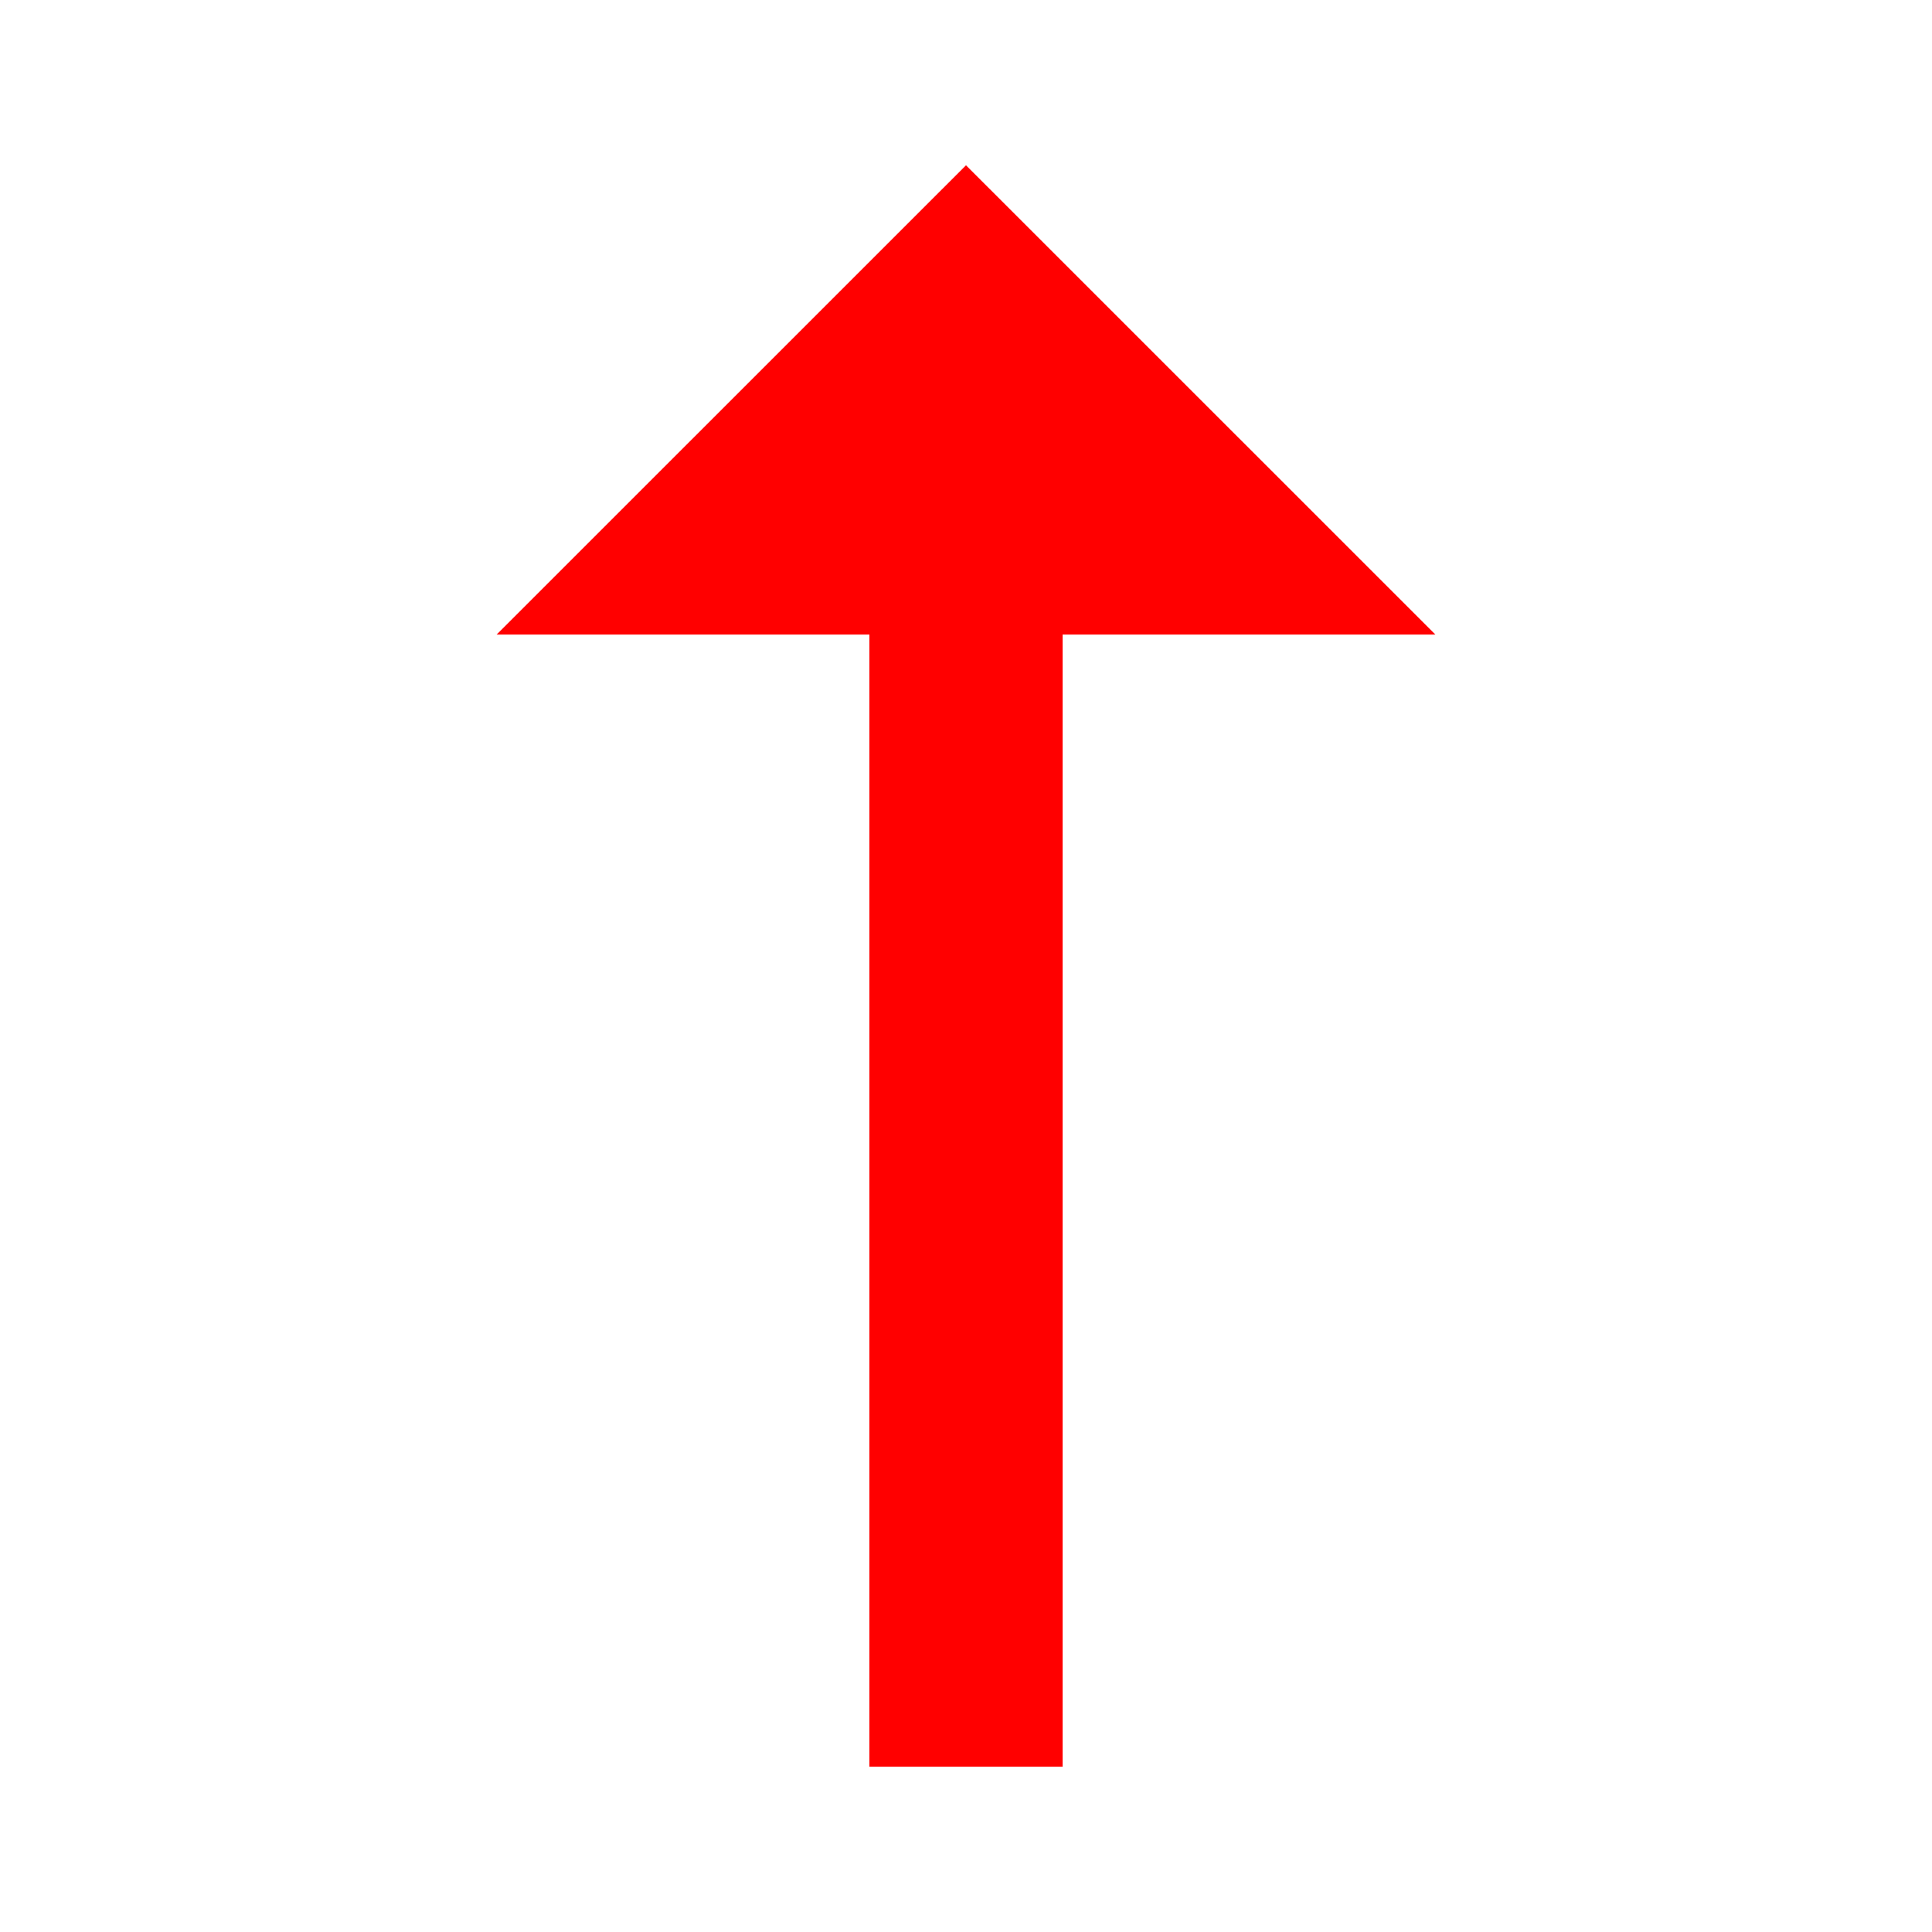
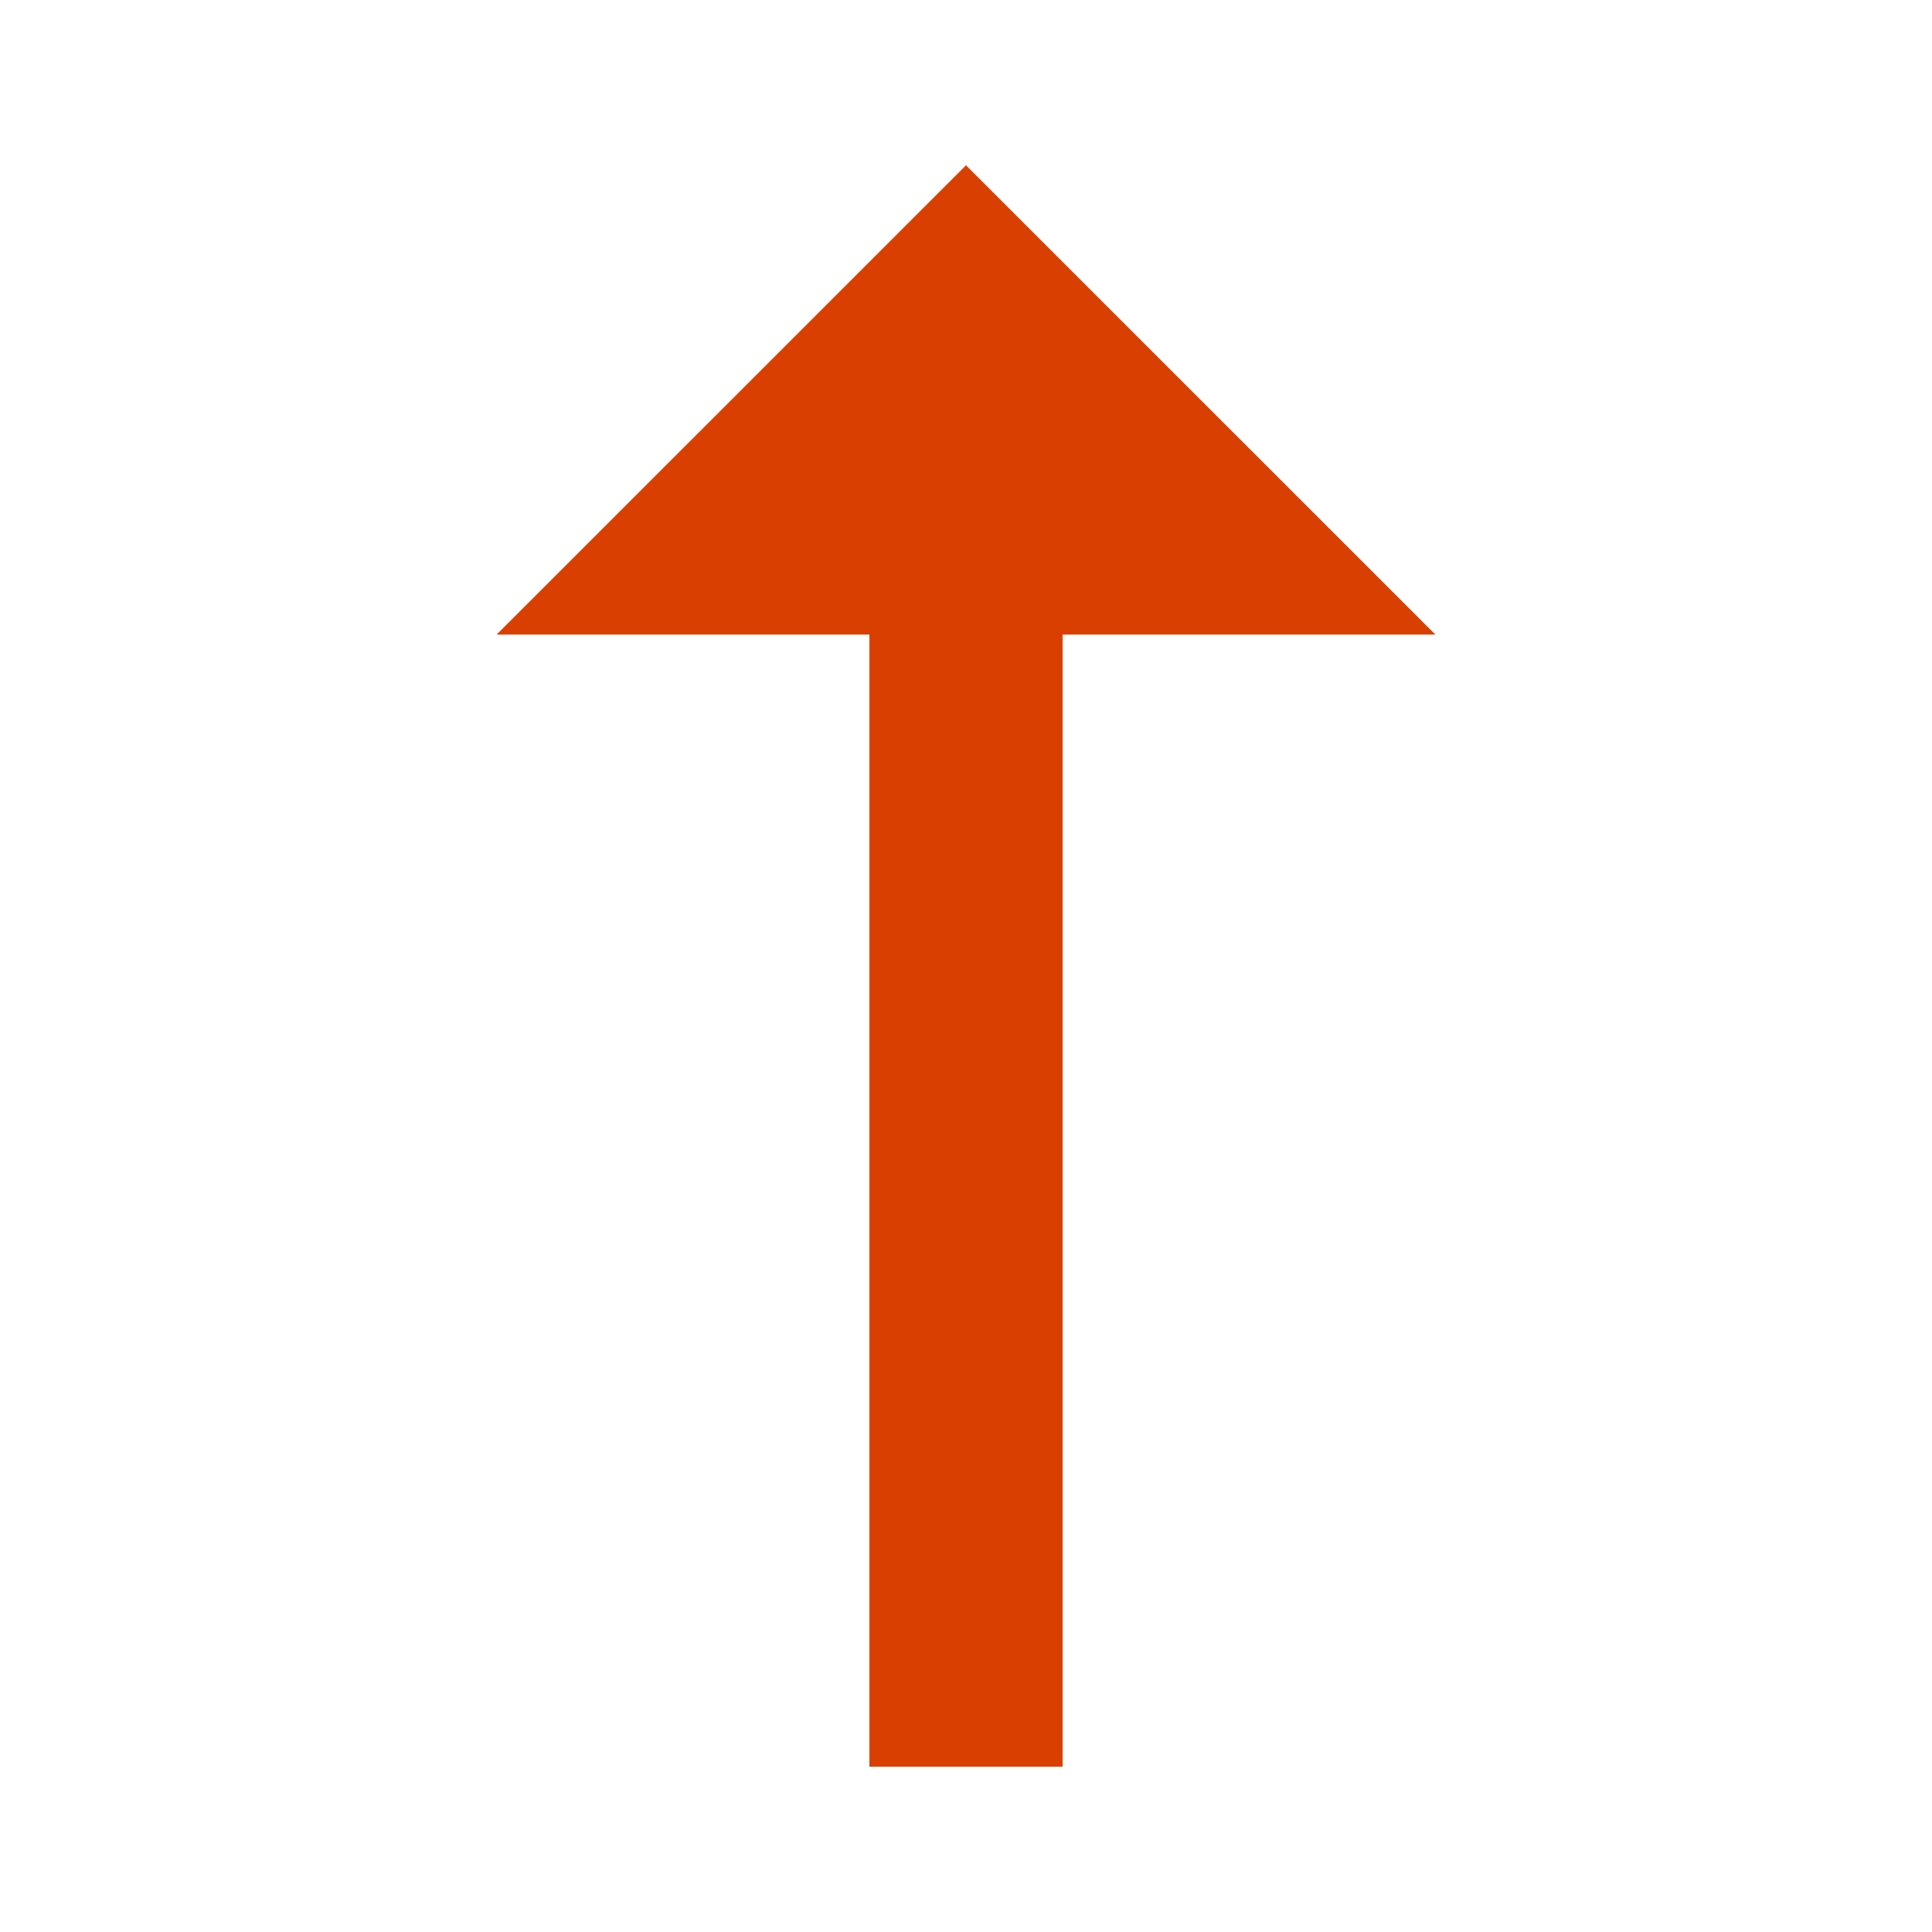
<svg xmlns="http://www.w3.org/2000/svg" viewBox="0 0 200 200">
  <defs>
-     <style>.cls-1{fill:none;stroke:red;stroke-miterlimit:10;stroke-width:20px;}.cls-2{fill:red;}.cls-3{opacity:0.5;}.cls-4{opacity:0.7;}</style>
+     <style>.cls-1{fill:none;stroke:#d94000;stroke-miterlimit:10;stroke-width:20px;}.cls-2{fill:#d94000;}.cls-3{opacity:0.5;}.cls-4{opacity:0.7;}</style>
  </defs>
  <g id="plains-components">
    <g id="plains-avatar">
      <line class="cls-1" x1="100" y1="59.18" x2="100" y2="182.89" />
      <polygon class="cls-2" points="148.59 65.69 51.41 65.69 100 17.11 148.59 65.69" />
    </g>
  </g>
</svg>
